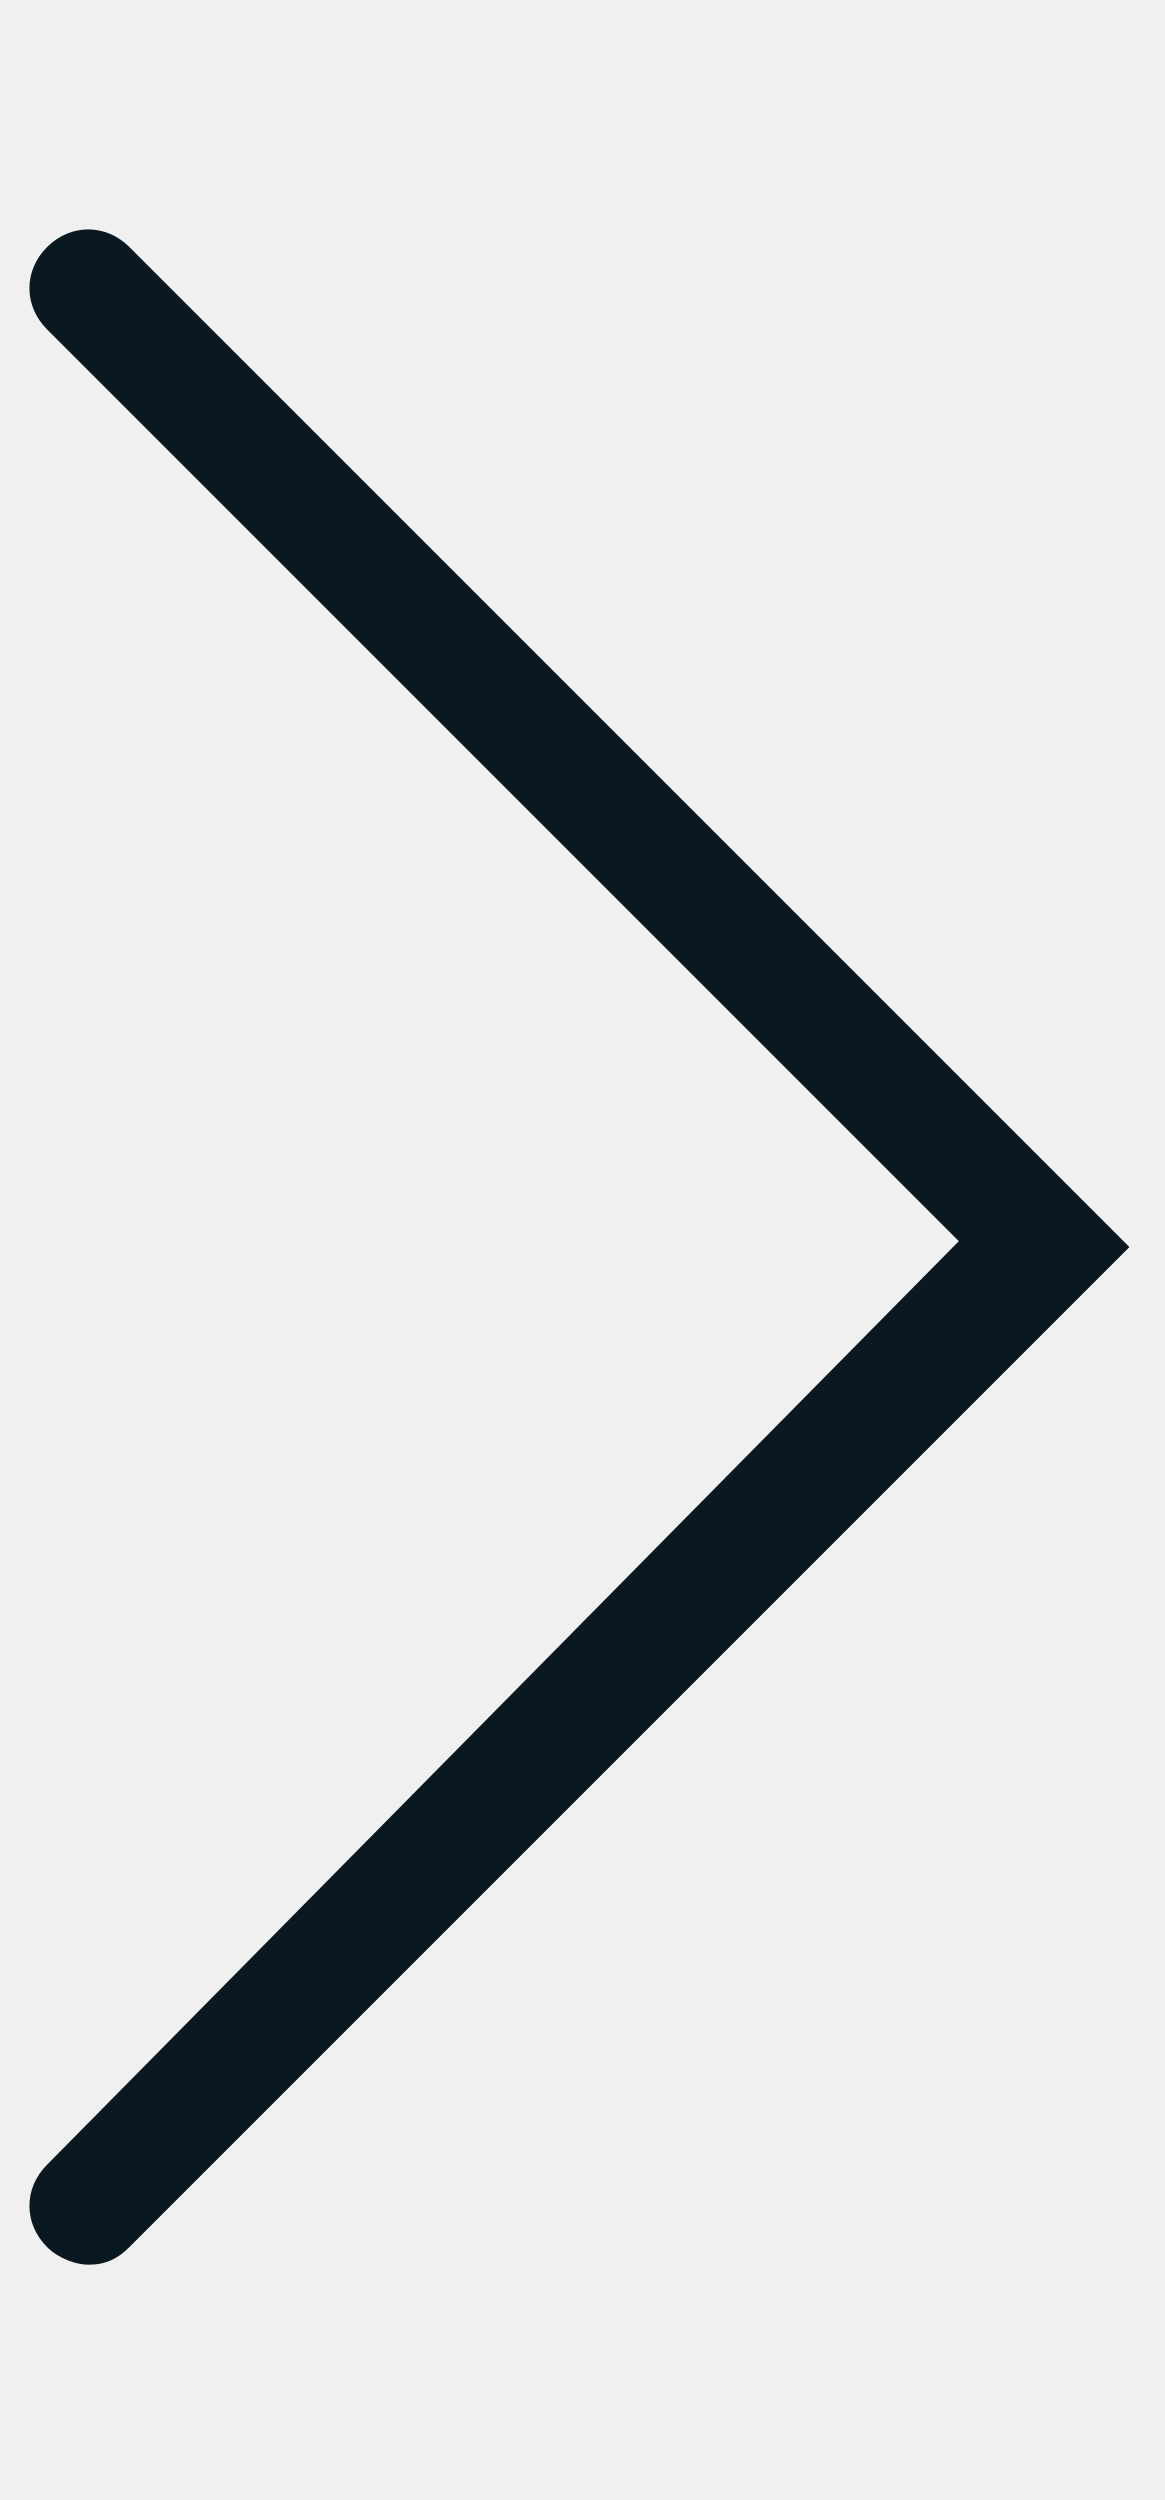
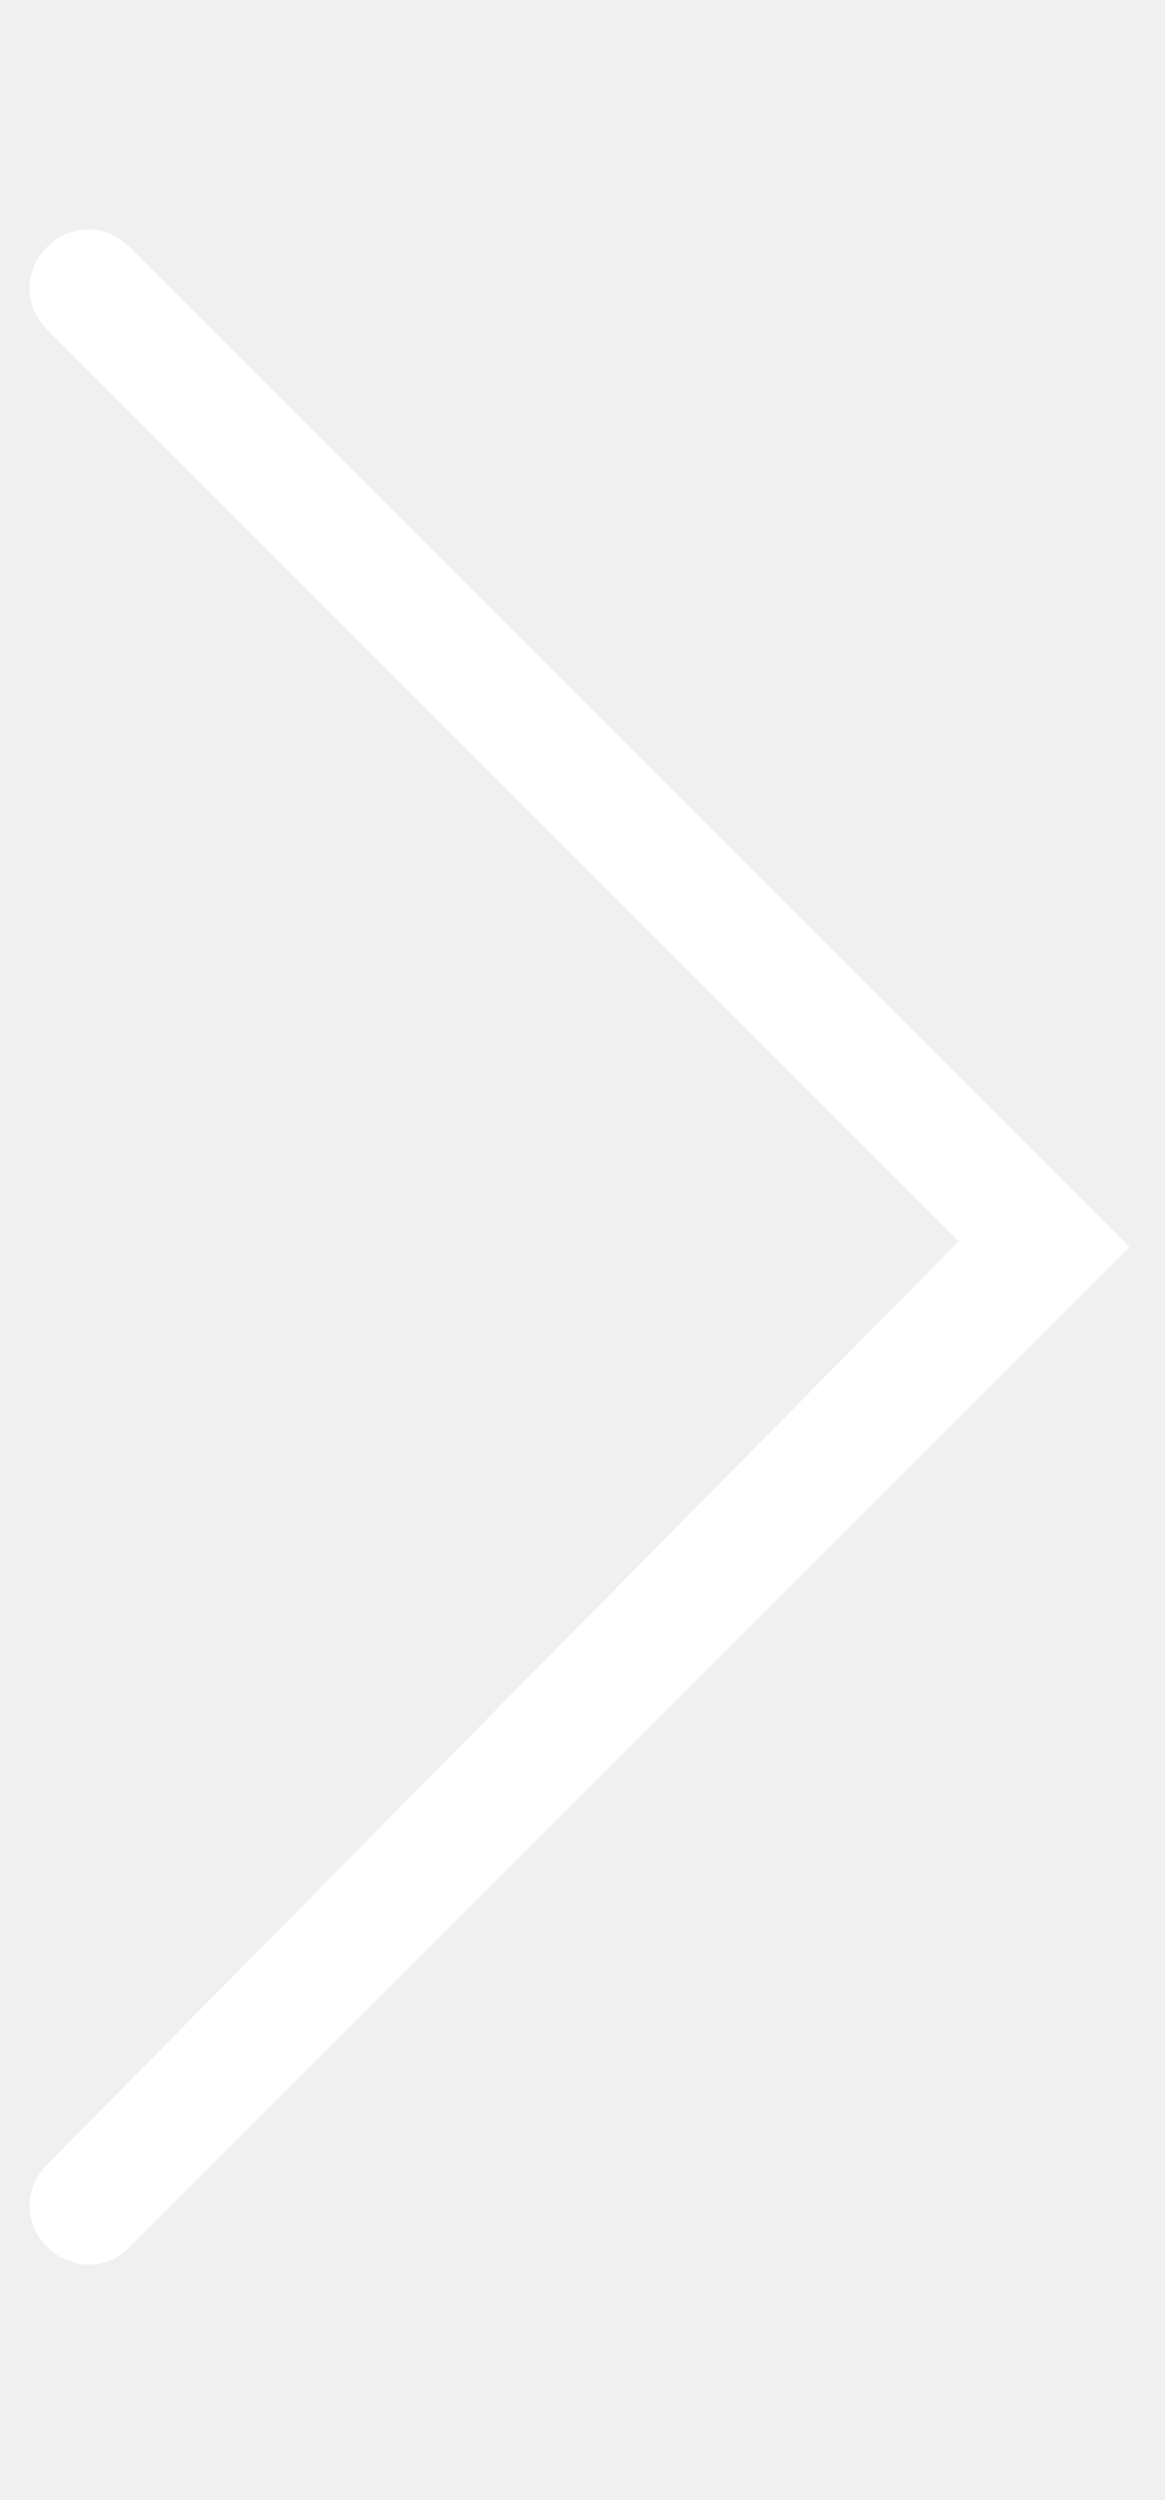
<svg xmlns="http://www.w3.org/2000/svg" version="1.1" id="Layer_1" x="0px" y="0px" viewBox="0 0 19.8 42.5" enable-background="new 0 0 19.8 42.5" xml:space="preserve">
  <g>
-     <path fill="#0a1821" d="M1.5,38.5c0.3,0,0.5-0.1,0.7-0.3l17-17l-17-17c-0.4-0.4-1-0.4-1.4,0s-0.4,1,0,1.4l15.5,15.5L0.8,36.8   c-0.4,0.4-0.4,1,0,1.4C1,38.4,1.3,38.5,1.5,38.5z" />
+     <path fill="#fff" d="M1.5,38.5c0.3,0,0.5-0.1,0.7-0.3l17-17l-17-17c-0.4-0.4-1-0.4-1.4,0s-0.4,1,0,1.4l15.5,15.5L0.8,36.8   c-0.4,0.4-0.4,1,0,1.4C1,38.4,1.3,38.5,1.5,38.5z" />
  </g>
</svg>
